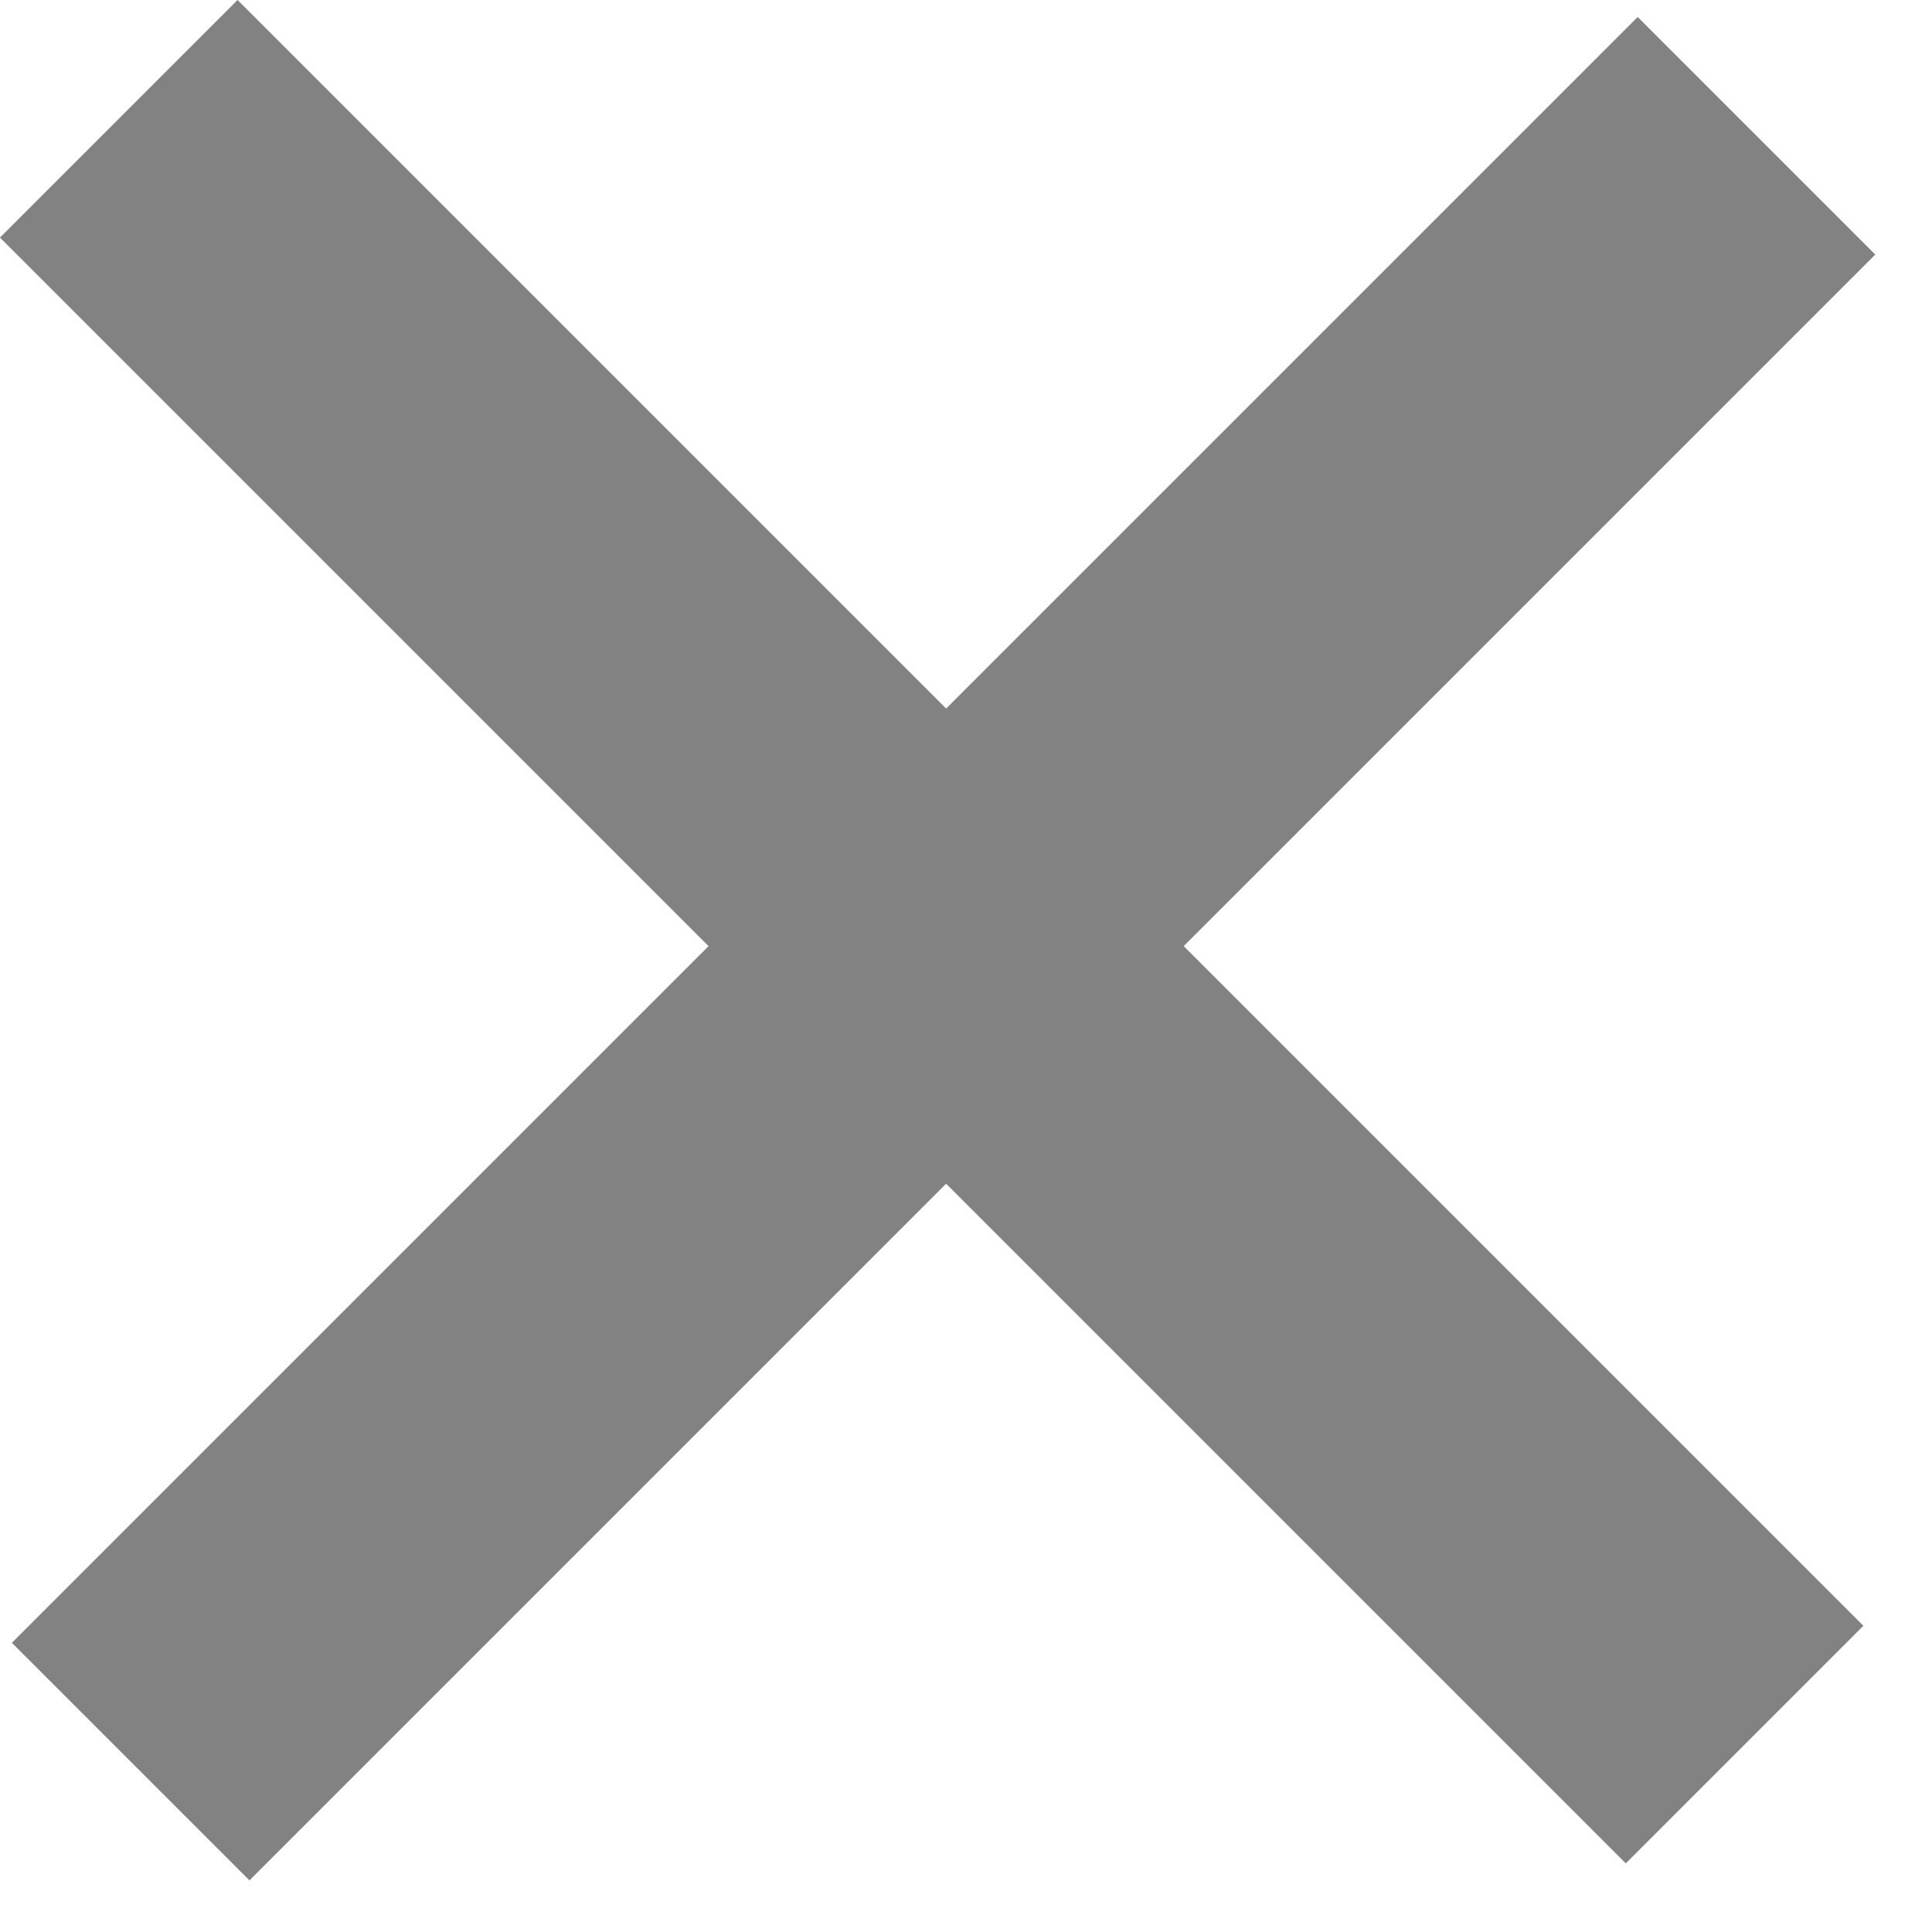
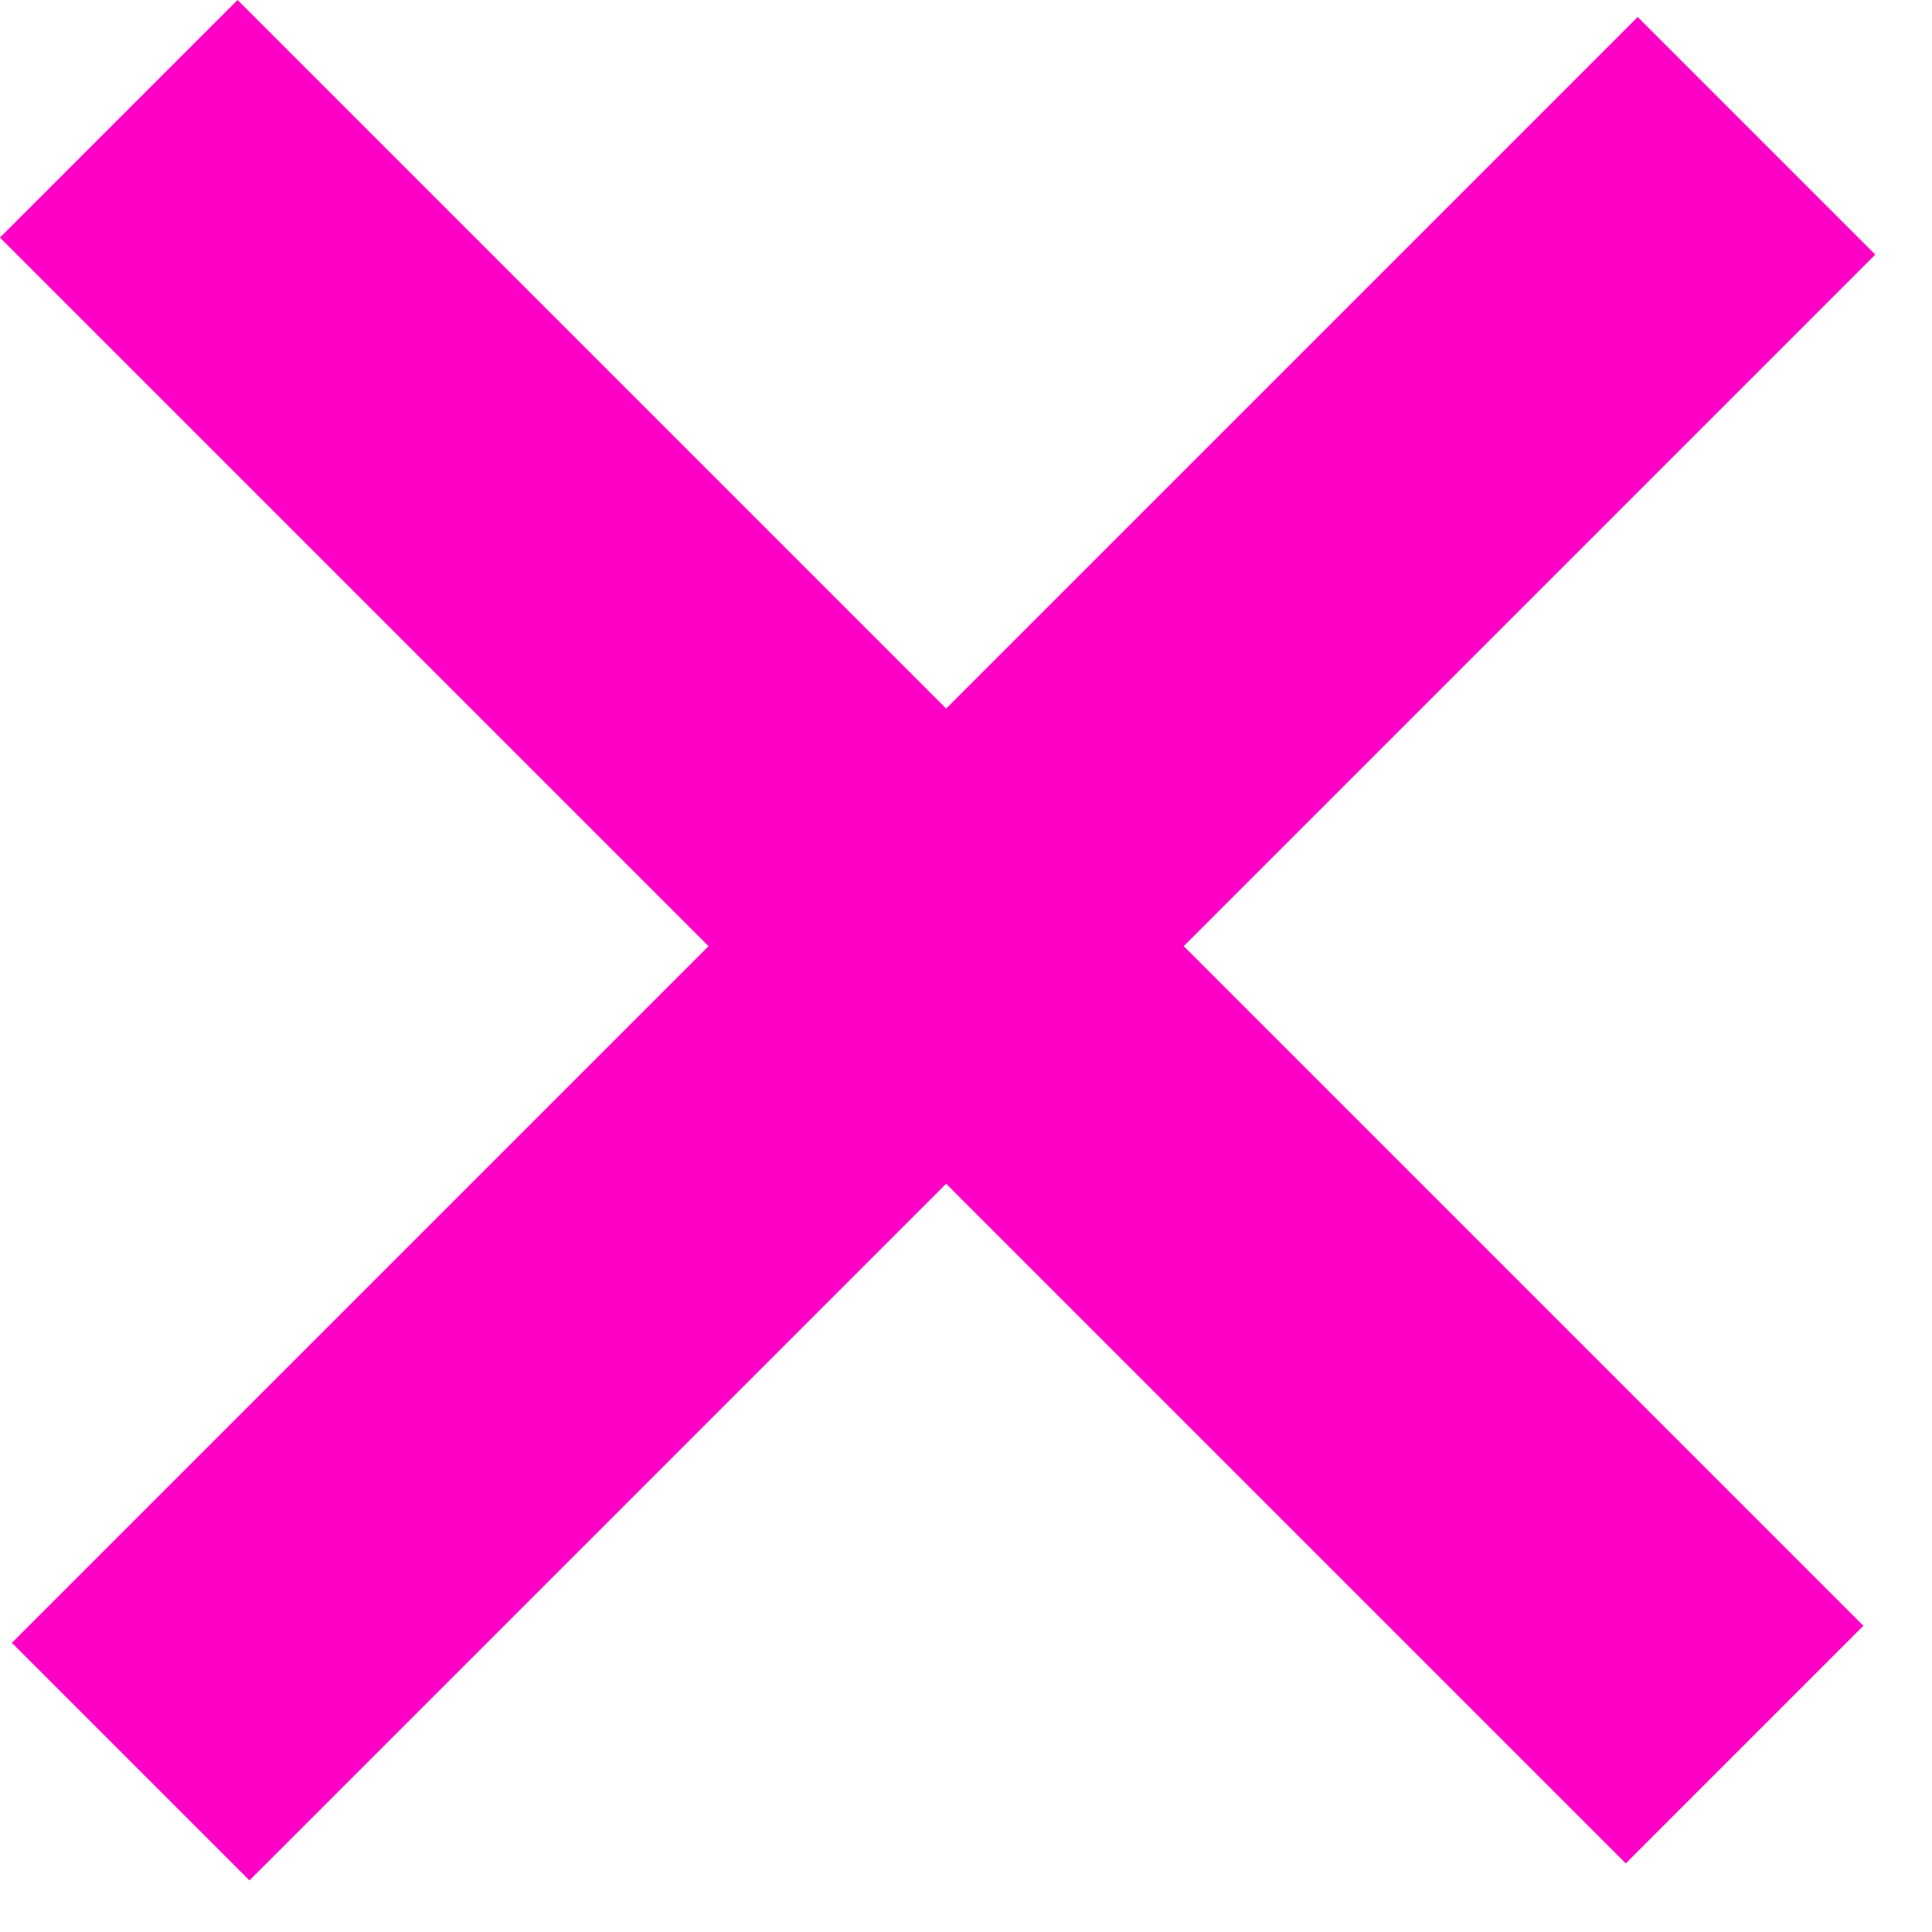
<svg xmlns="http://www.w3.org/2000/svg" width="23" height="23" viewBox="0 0 23 23" fill="none">
-   <rect x="2.828" width="27.372" height="4" transform="rotate(45 2.82837 0)" fill="#828282" />
-   <rect x="0.141" y="19.557" width="27.372" height="4" transform="rotate(-45 0.141357 19.5566)" fill="#828282" />
+   <rect x="2.828" width="27.372" height="4" transform="rotate(45 2.82837 0)" fill="#FF00C7" />
+   <rect x="0.141" y="19.557" width="27.372" height="4" transform="rotate(-45 0.141357 19.5566)" fill="#FF00C7" />
</svg>
